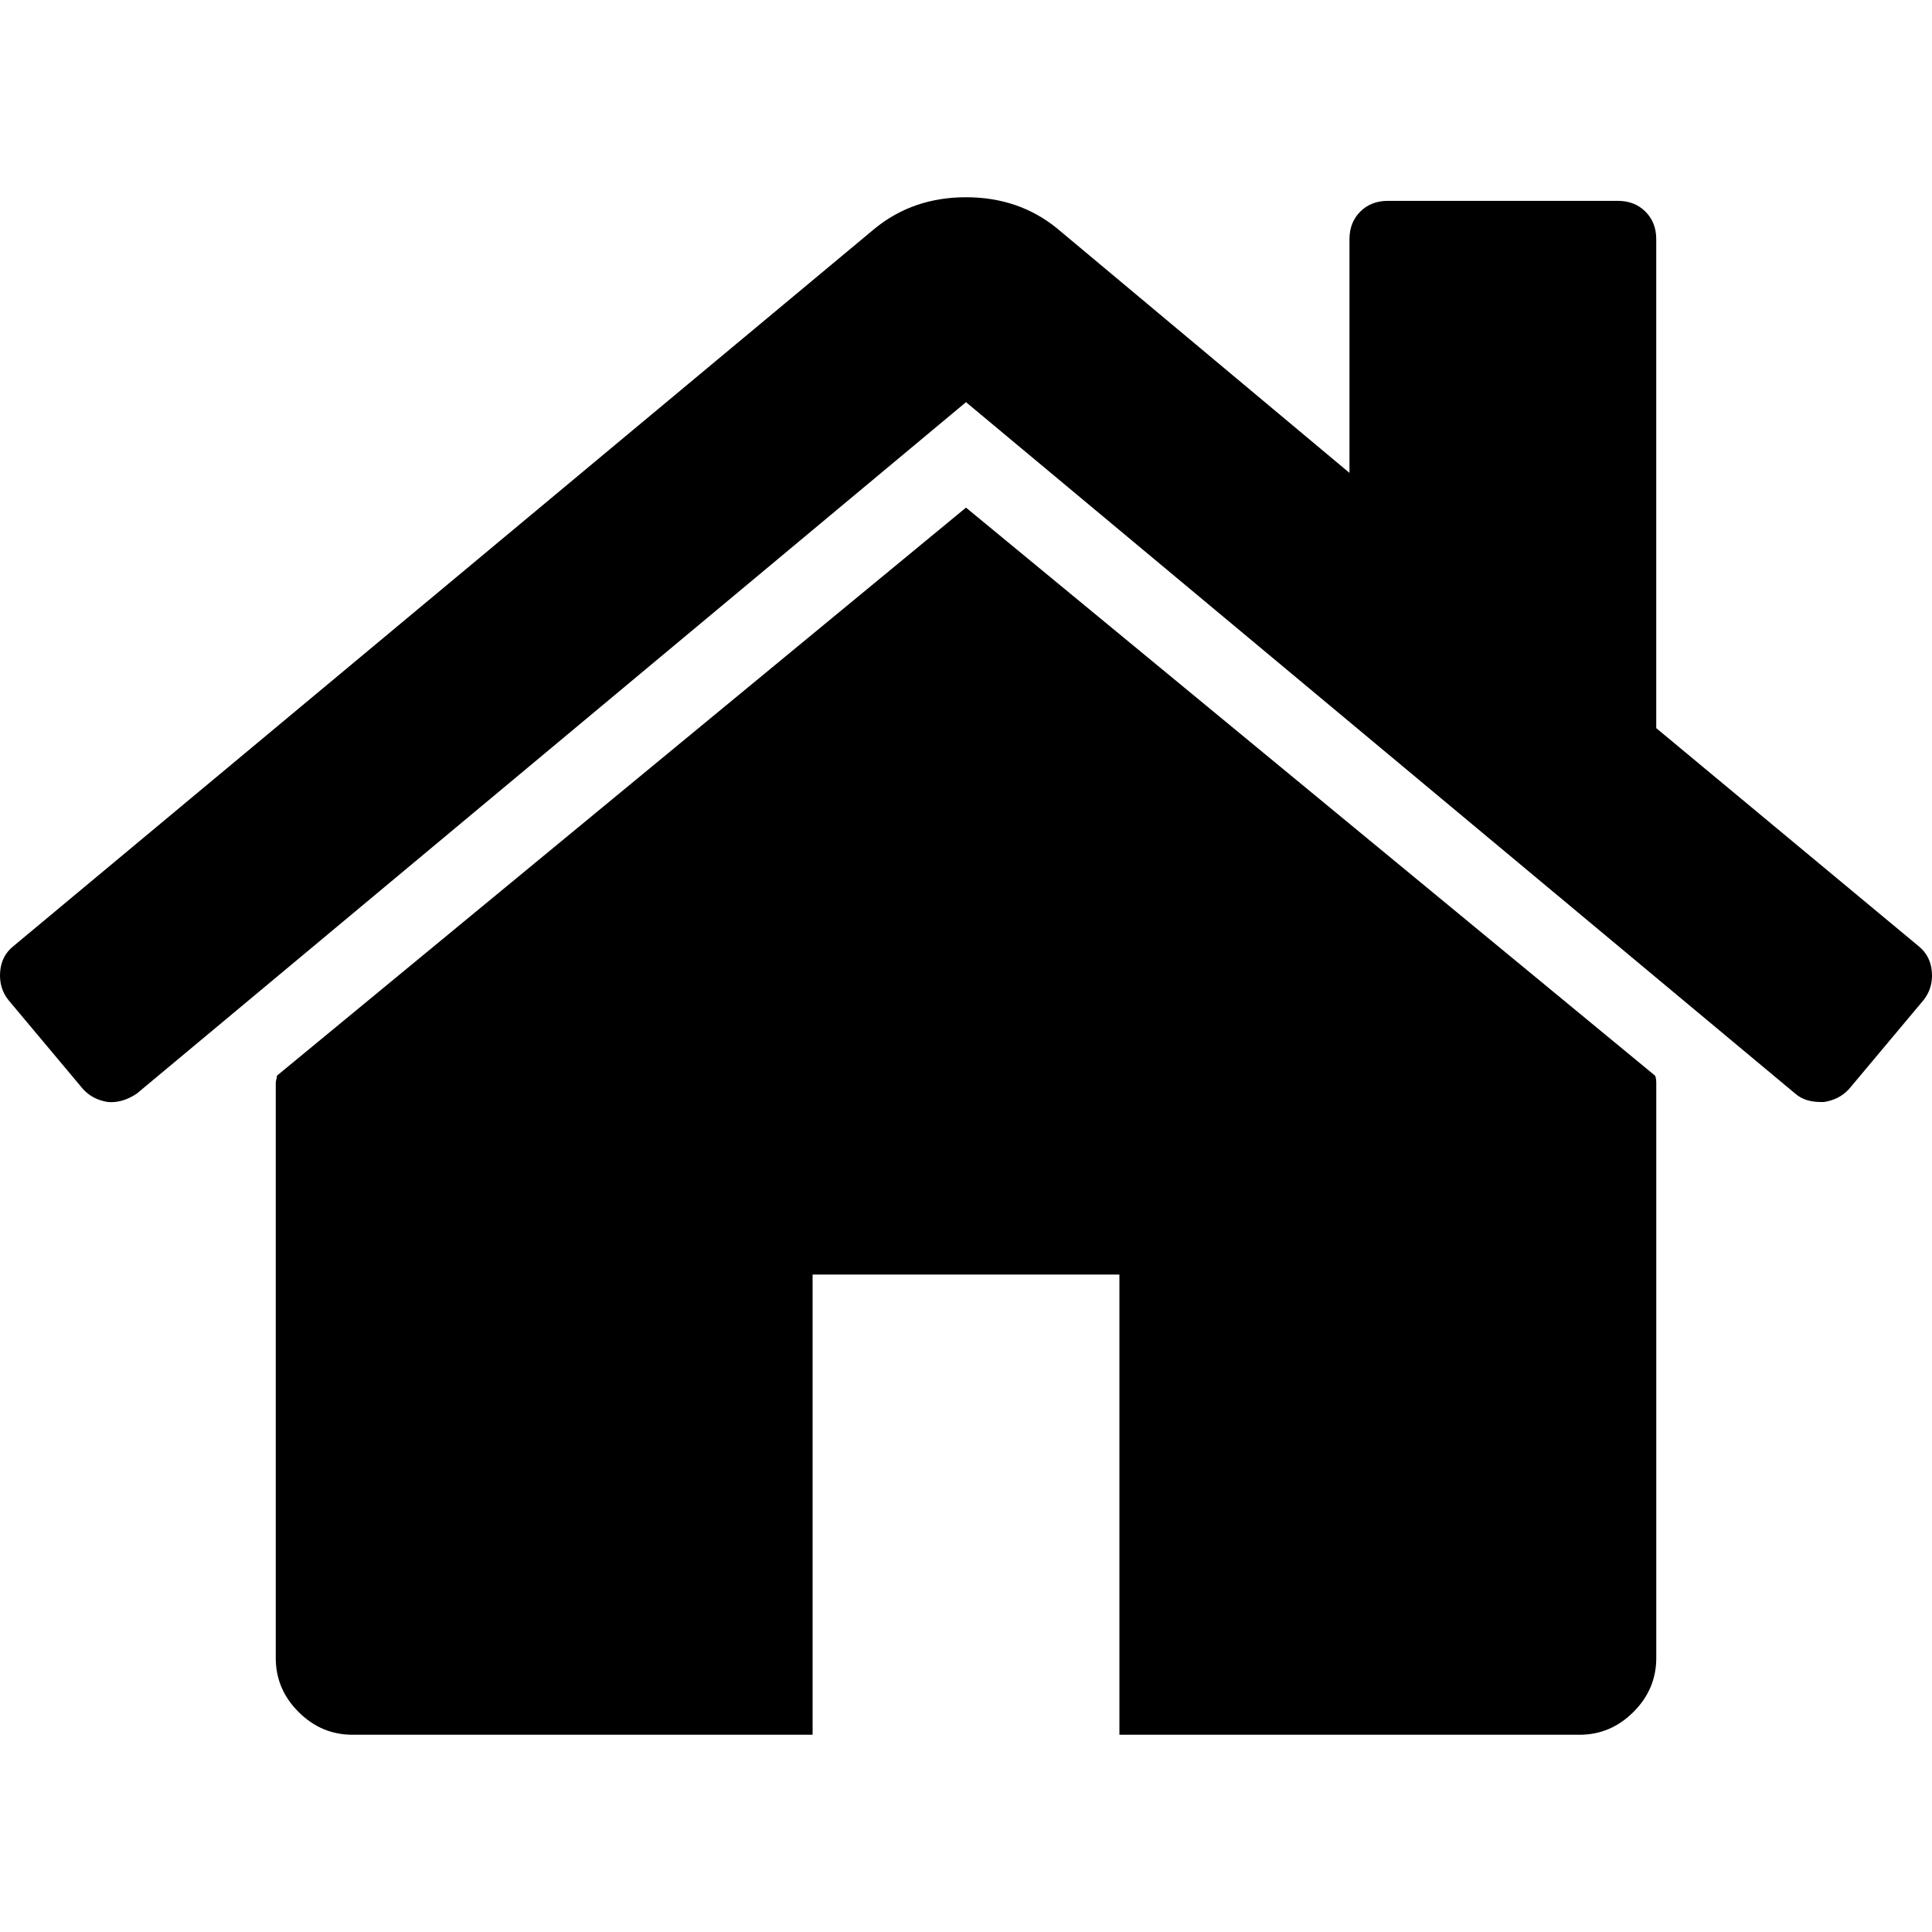
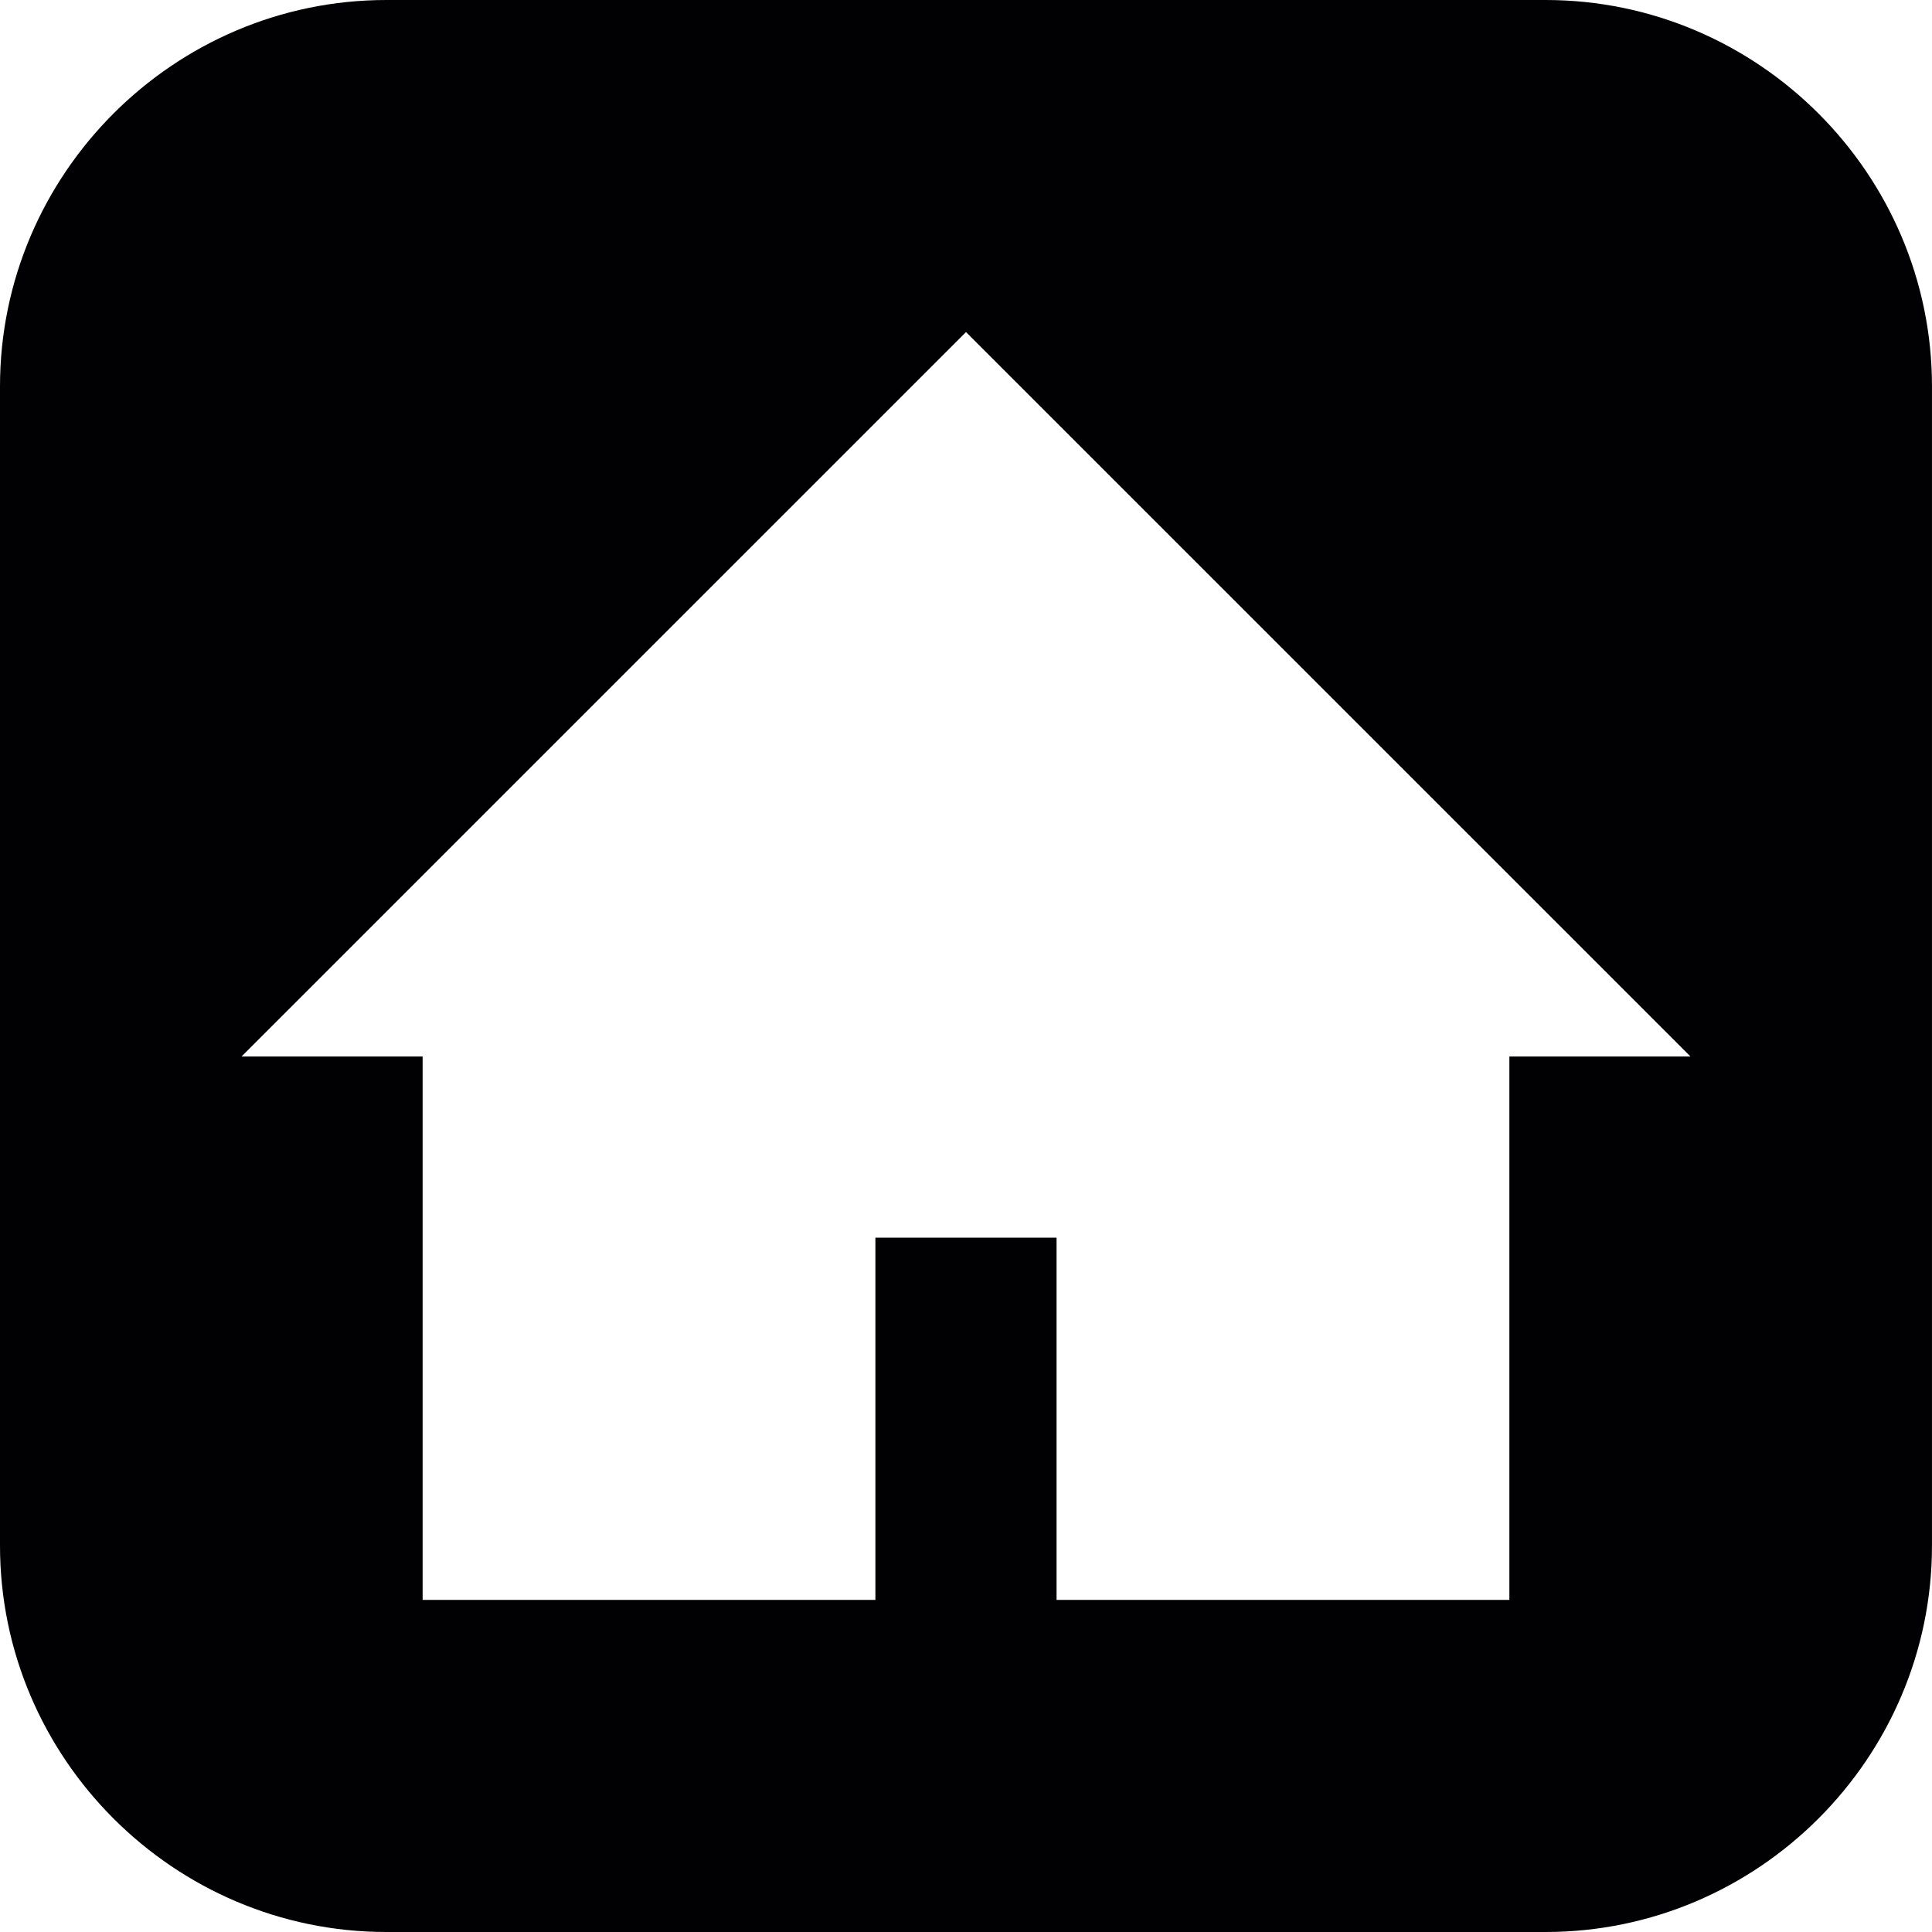
- <svg xmlns="http://www.w3.org/2000/svg" version="1.1" id="Capa_1" x="0px" y="0px" width="460.298px" height="460.297px" viewBox="0 0 460.298 460.297" style="enable-background:new 0 0 460.298 460.297;" xml:space="preserve">
+ <svg xmlns="http://www.w3.org/2000/svg" version="1.1" id="Capa_1" x="0px" y="0px" width="106.048px" height="106.048px" viewBox="0 0 106.048 106.048" style="enable-background:new 0 0 106.048 106.048;" xml:space="preserve">
  <g>
-     <g>
-       <path d="M230.149,120.939L65.986,256.274c0,0.191-0.048,0.472-0.144,0.855c-0.094,0.38-0.144,0.656-0.144,0.852v137.041    c0,4.948,1.809,9.236,5.426,12.847c3.616,3.613,7.898,5.431,12.847,5.431h109.63V303.664h73.097v109.64h109.629    c4.948,0,9.236-1.814,12.847-5.435c3.617-3.607,5.432-7.898,5.432-12.847V257.981c0-0.76-0.104-1.334-0.288-1.707L230.149,120.939    z" />
-       <path d="M457.122,225.438L394.6,173.476V56.989c0-2.663-0.856-4.853-2.574-6.567c-1.704-1.712-3.894-2.568-6.563-2.568h-54.816    c-2.666,0-4.855,0.856-6.57,2.568c-1.711,1.714-2.566,3.905-2.566,6.567v55.673l-69.662-58.245    c-6.084-4.949-13.318-7.423-21.694-7.423c-8.375,0-15.608,2.474-21.698,7.423L3.172,225.438c-1.903,1.52-2.946,3.566-3.14,6.136    c-0.193,2.568,0.472,4.811,1.997,6.713l17.701,21.128c1.525,1.712,3.521,2.759,5.996,3.142c2.285,0.192,4.57-0.476,6.855-1.998    L230.149,95.817l197.57,164.741c1.526,1.328,3.521,1.991,5.996,1.991h0.858c2.471-0.376,4.463-1.43,5.996-3.138l17.703-21.125    c1.522-1.906,2.189-4.145,1.991-6.716C460.068,229.007,459.021,226.961,457.122,225.438z" />
-     </g>
+     <path style="fill:#010002;" d="M84.838,0H21.209C9.543,0,0,9.548,0,21.209v63.629c0,11.672,9.543,21.21,21.209,21.21h63.628   c11.667,0,21.21-9.538,21.21-21.21V21.209C106.048,9.548,96.505,0,84.838,0z M82.85,57.994V87.82H57.995V67.937h-9.944V87.82   H23.198V57.994h-9.942l39.768-39.765l39.769,39.765H82.85z" />
  </g>
  <g>
</g>
  <g>
</g>
  <g>
</g>
  <g>
</g>
  <g>
</g>
  <g>
</g>
  <g>
</g>
  <g>
</g>
  <g>
</g>
  <g>
</g>
  <g>
</g>
  <g>
</g>
  <g>
</g>
  <g>
</g>
  <g>
</g>
</svg>
